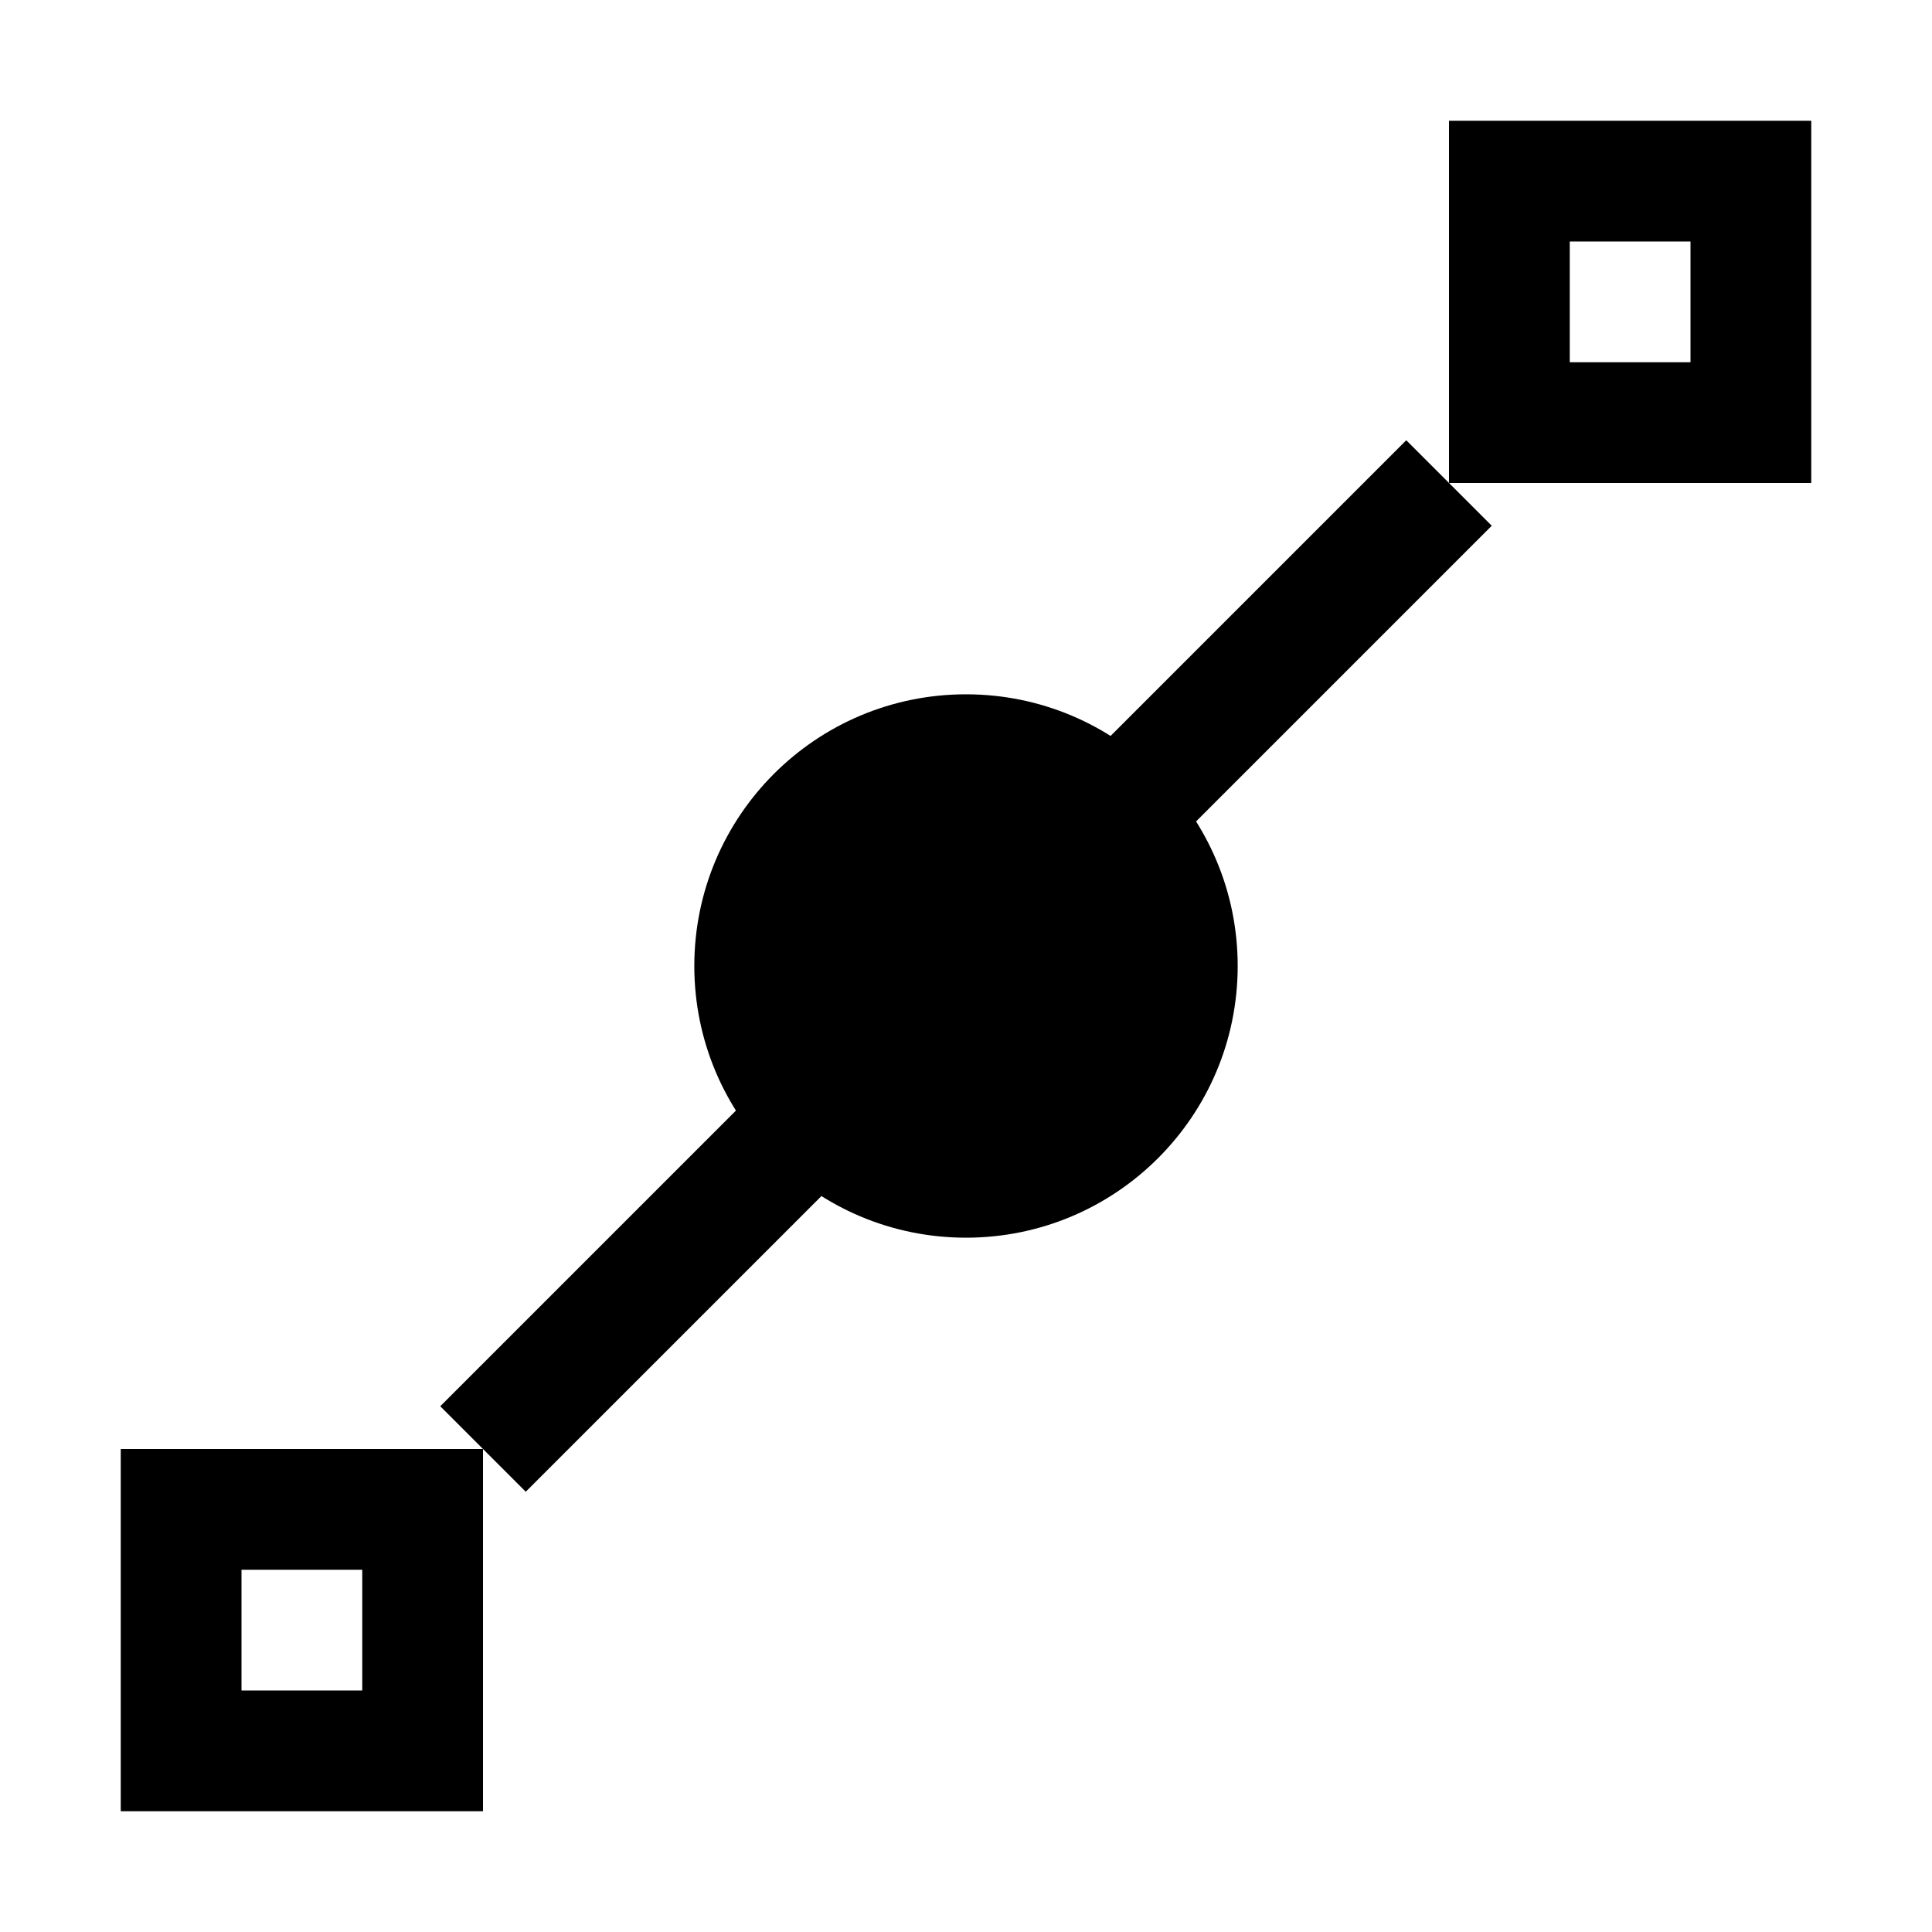
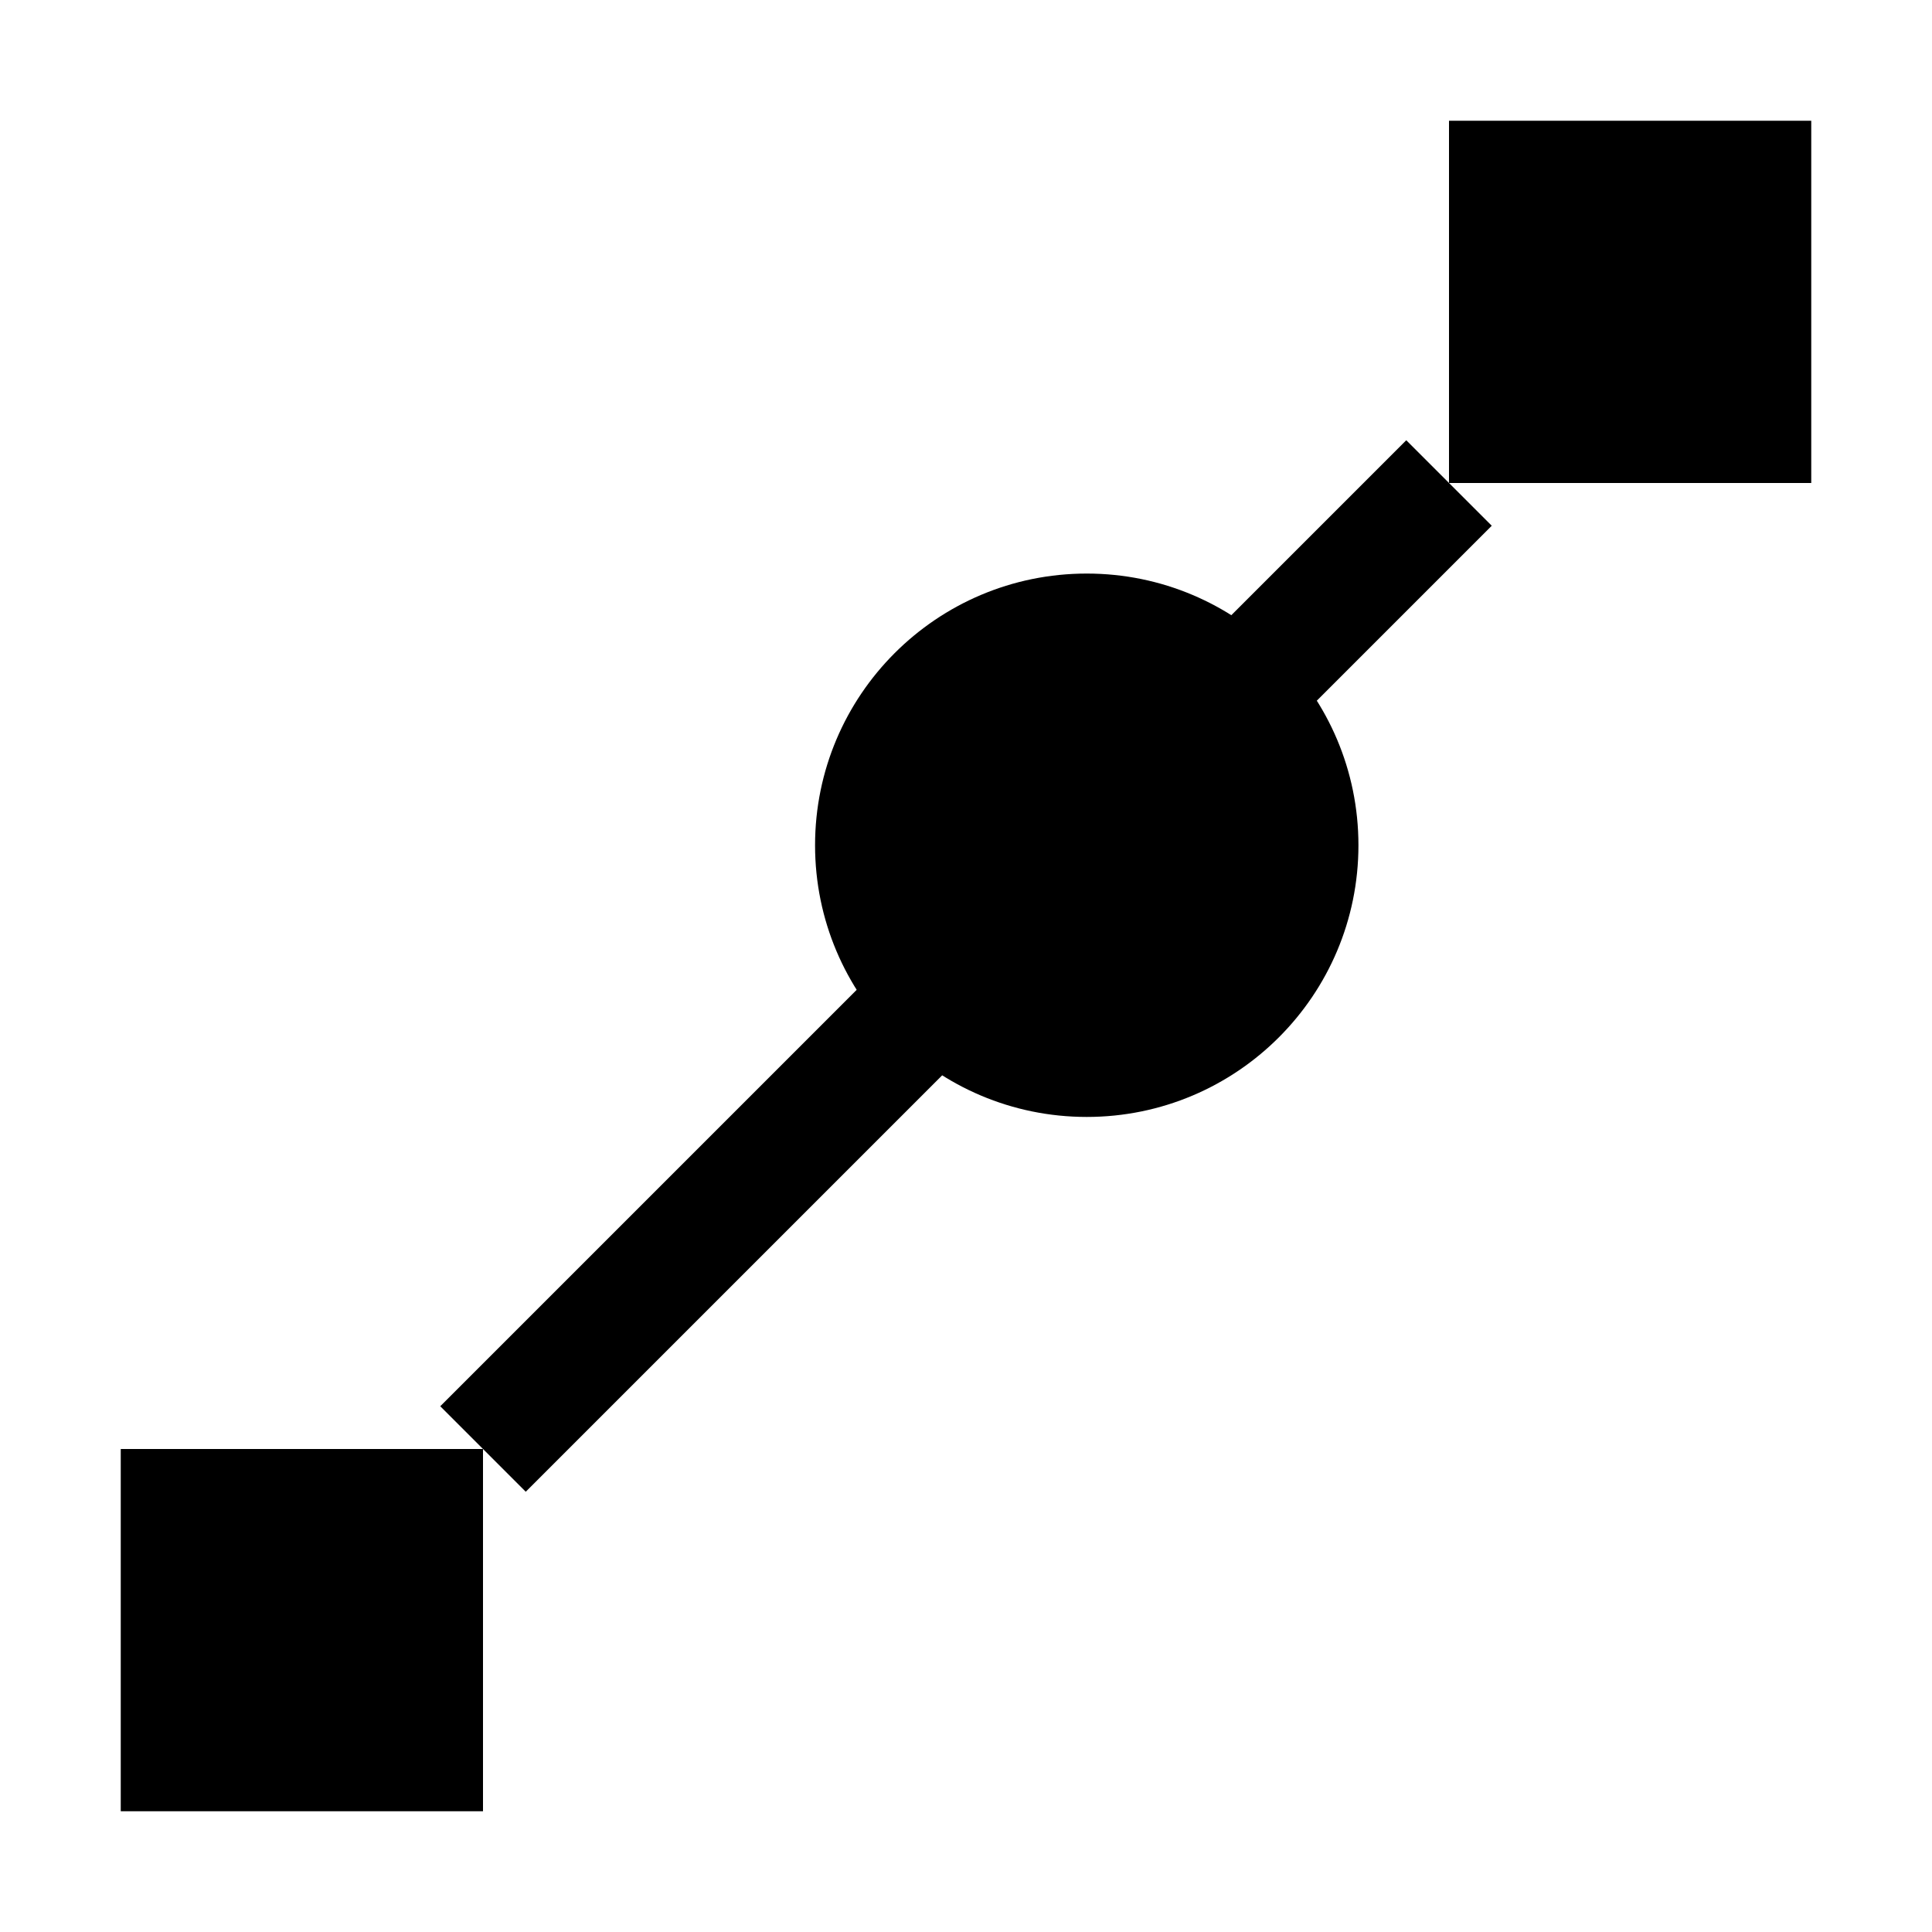
<svg xmlns="http://www.w3.org/2000/svg" viewBox="0 0 16 16">
-   <path class="color-number-dim" d="M1,15L1,12L4,12L4,15ZM2,13L2,14L3,14L3,13ZM12,4L12,1L15,1L15,4ZM13,2L13,3L14,3L14,2Z" />
+   <path class="color-number-dim" d="M12,4L12,1L15,1L15,4ZM1,15L1,12L4,12L4,15Z" />
  <path class="color-8-uppergray" d="M3.646,11.646L11.646,3.646L12.354,4.354L4.354,12.354Z" />
-   <path class="color-number" d="M5.75,8A2.25,2.25,0,1,1,10.25,8A2.25,2.25,0,1,1,5.75,8Z" />
+   <path class="color-number" d="M6.75,7A2.25,2.25,0,1,1,11.25,7A2.25,2.25,0,1,1,6.75,7Z" />
</svg>
